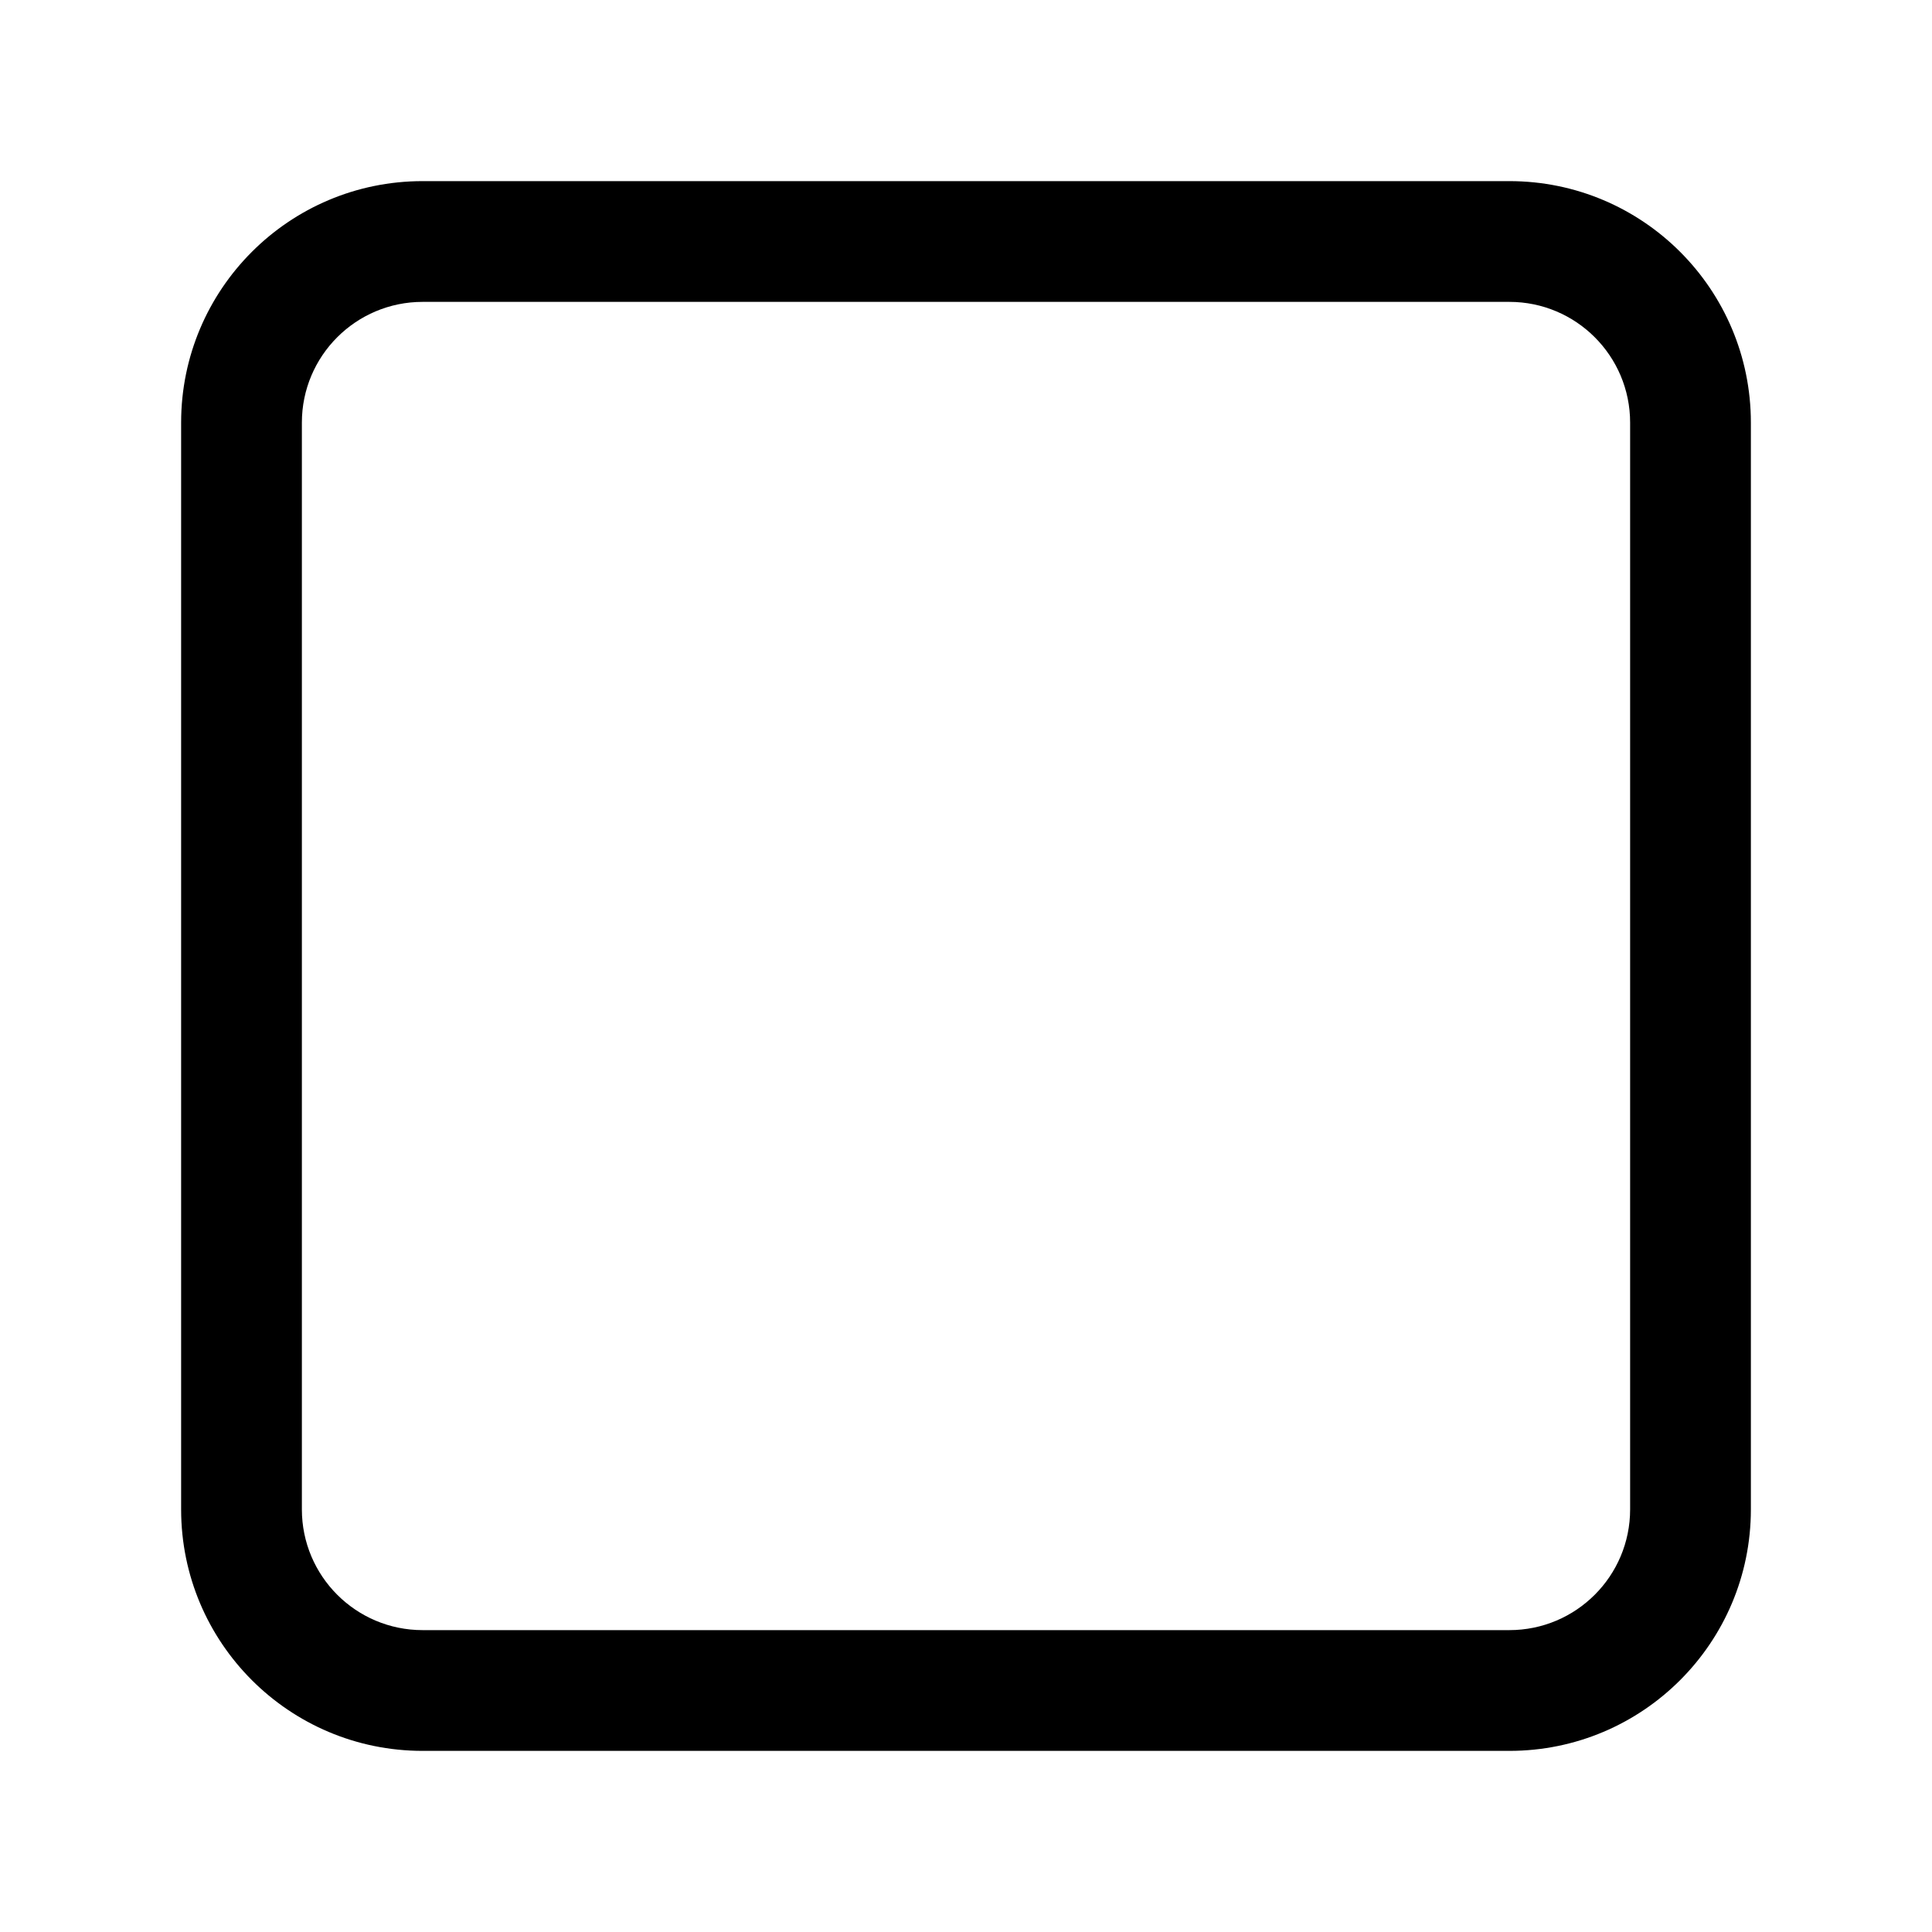
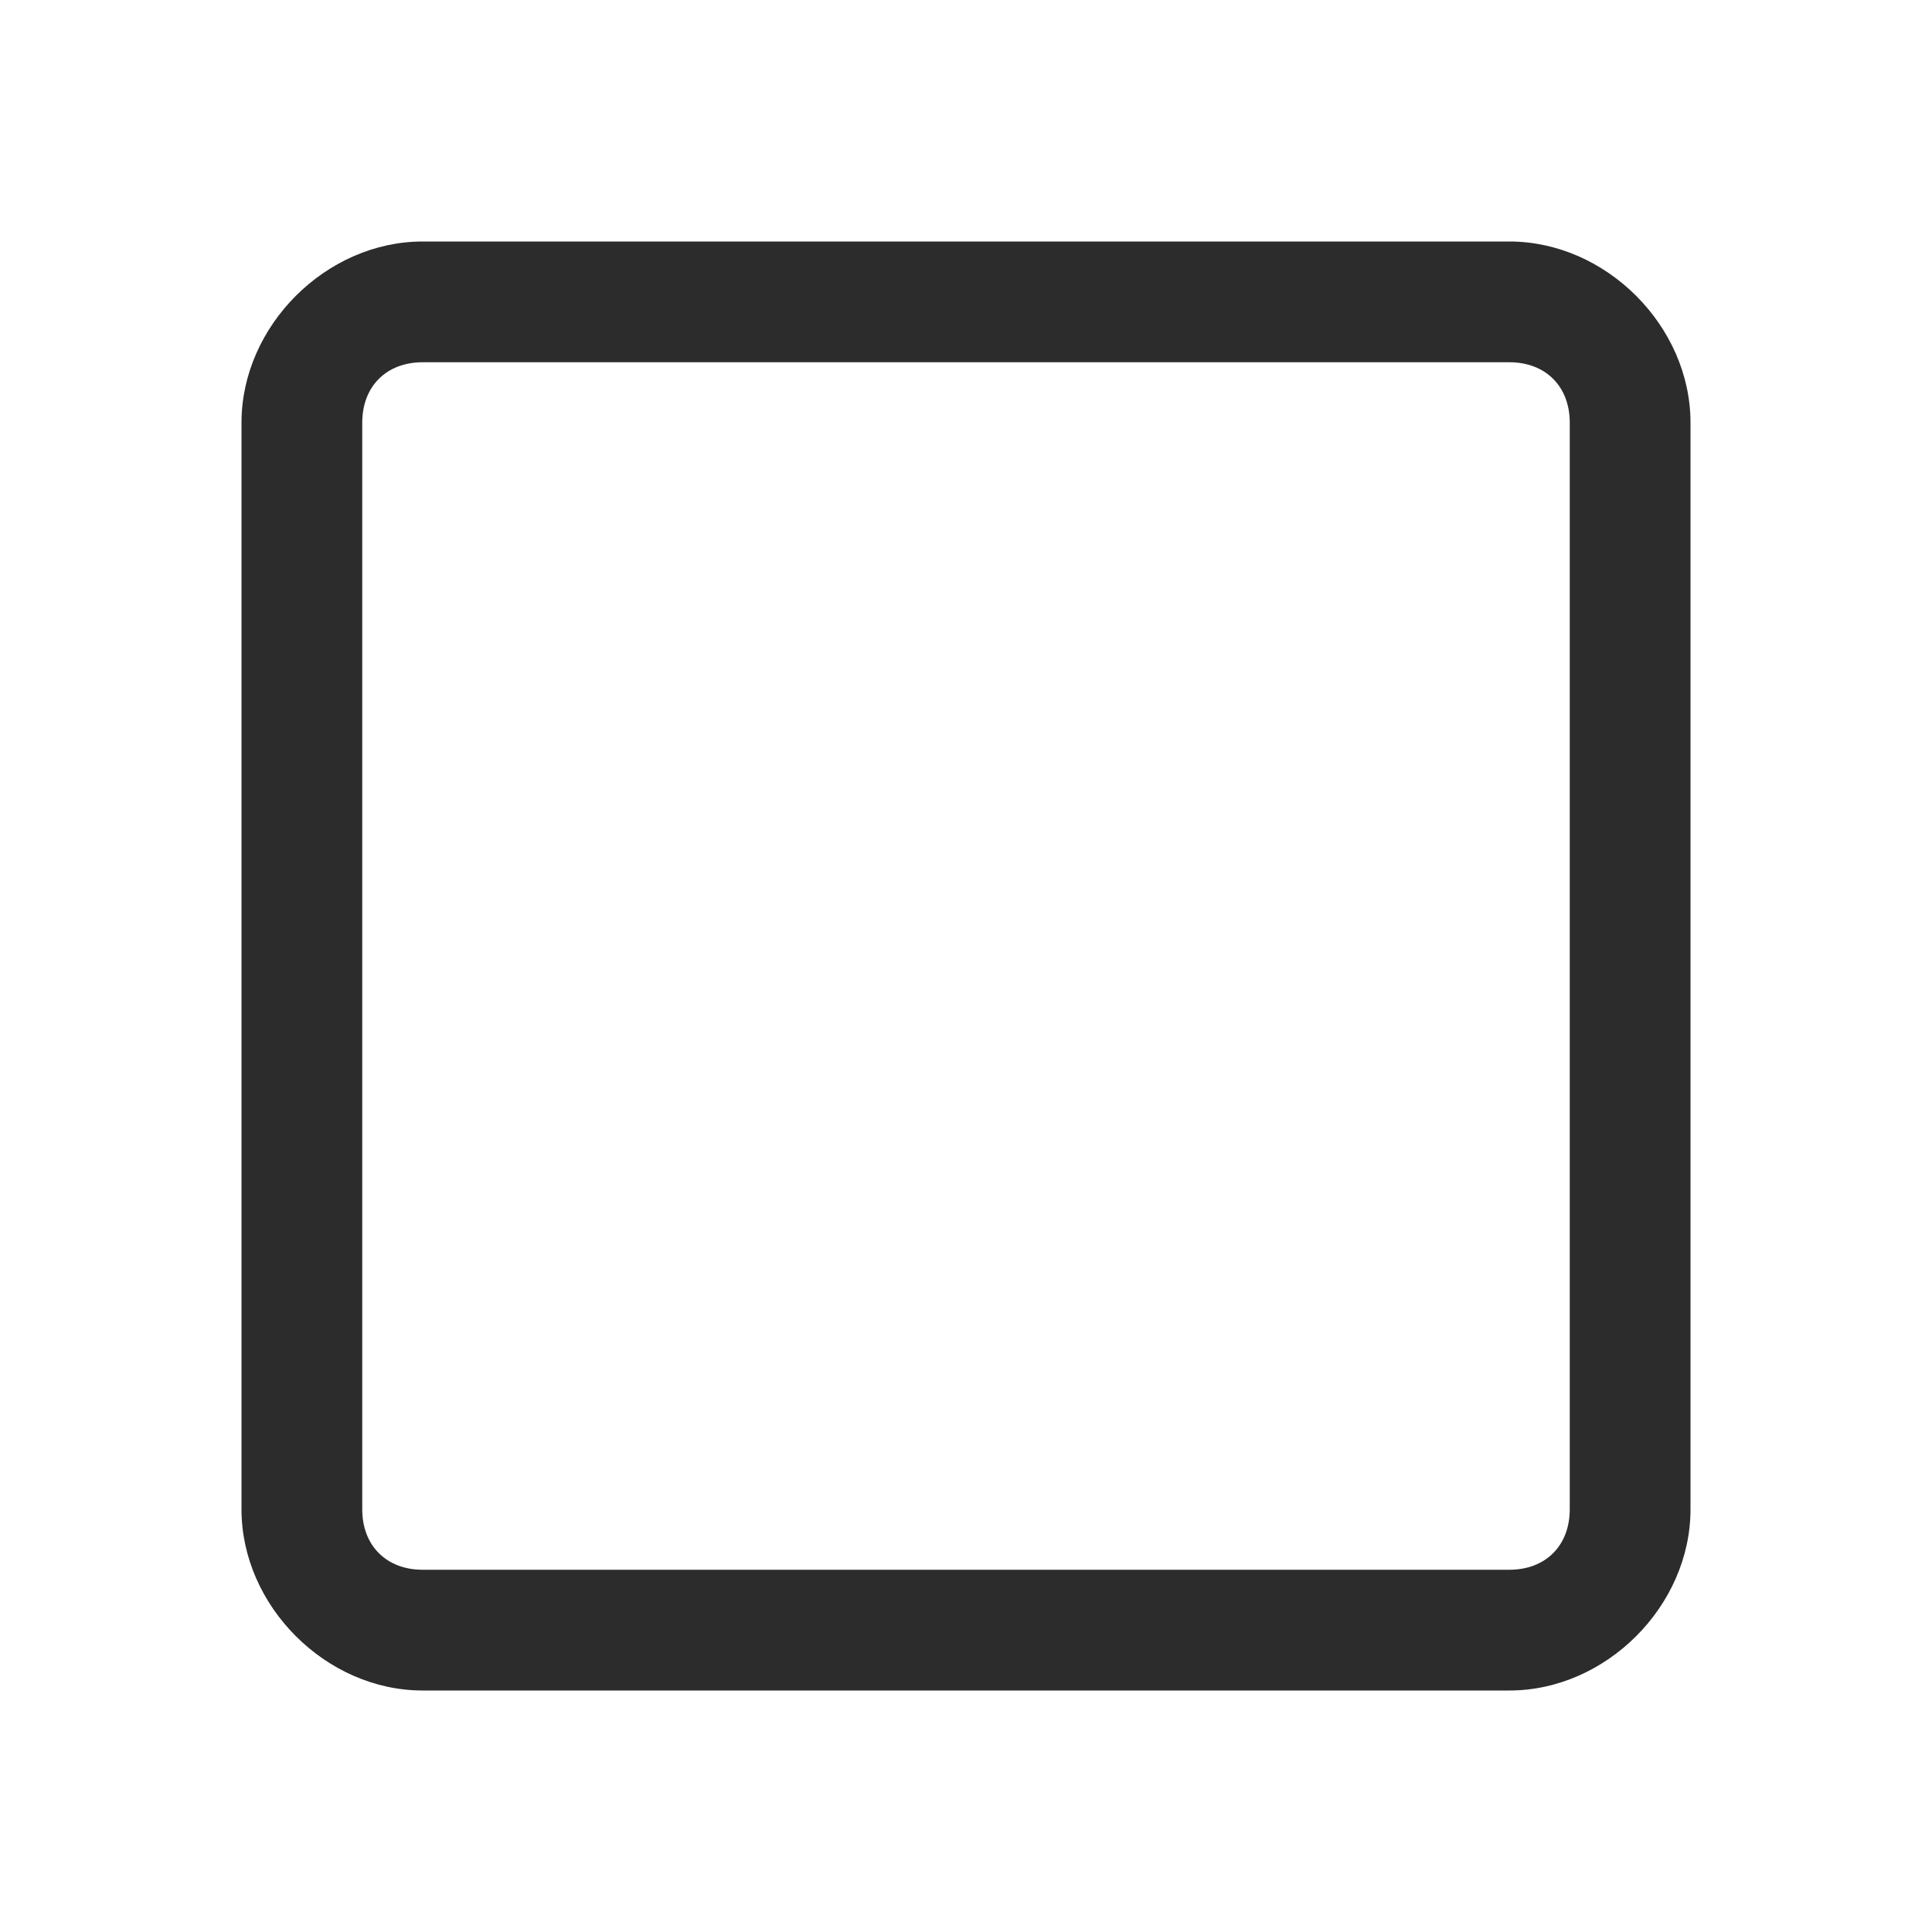
- <svg xmlns="http://www.w3.org/2000/svg" t="1756188264085" class="icon" viewBox="0 0 1024 1024" version="1.1" p-id="45050" width="200" height="200">
-   <path d="M800 928H224c-70.692 0-128-57.308-128-128V224c0-70.692 57.308-128 128-128h576c70.692 0 128 57.308 128 128v576c0 70.692-57.308 128-128 128z m64-704c0-35.346-28.654-64-64-64H224c-35.346 0-64 28.654-64 64v576c0 35.346 28.654 64 64 64h576c35.346 0 64-28.654 64-64V224z" p-id="45051" />
+ <svg xmlns="http://www.w3.org/2000/svg" t="1756215484236" class="icon" viewBox="0 0 1024 1024" version="1.1" p-id="5976" width="200" height="200">
+   <path d="M800 128h-576C172.8 128 128 172.8 128 224v576c0 51.2 44.8 96 96 96h576c51.2 0 96-44.8 96-96v-576c0-51.2-44.8-96-96-96z m32 672c0 19.2-12.8 32-32 32h-576c-19.2 0-32-12.8-32-32v-576c0-19.2 12.8-32 32-32h576c19.2 0 32 12.8 32 32v576z" fill="#2c2c2c" p-id="5977" />
</svg>
